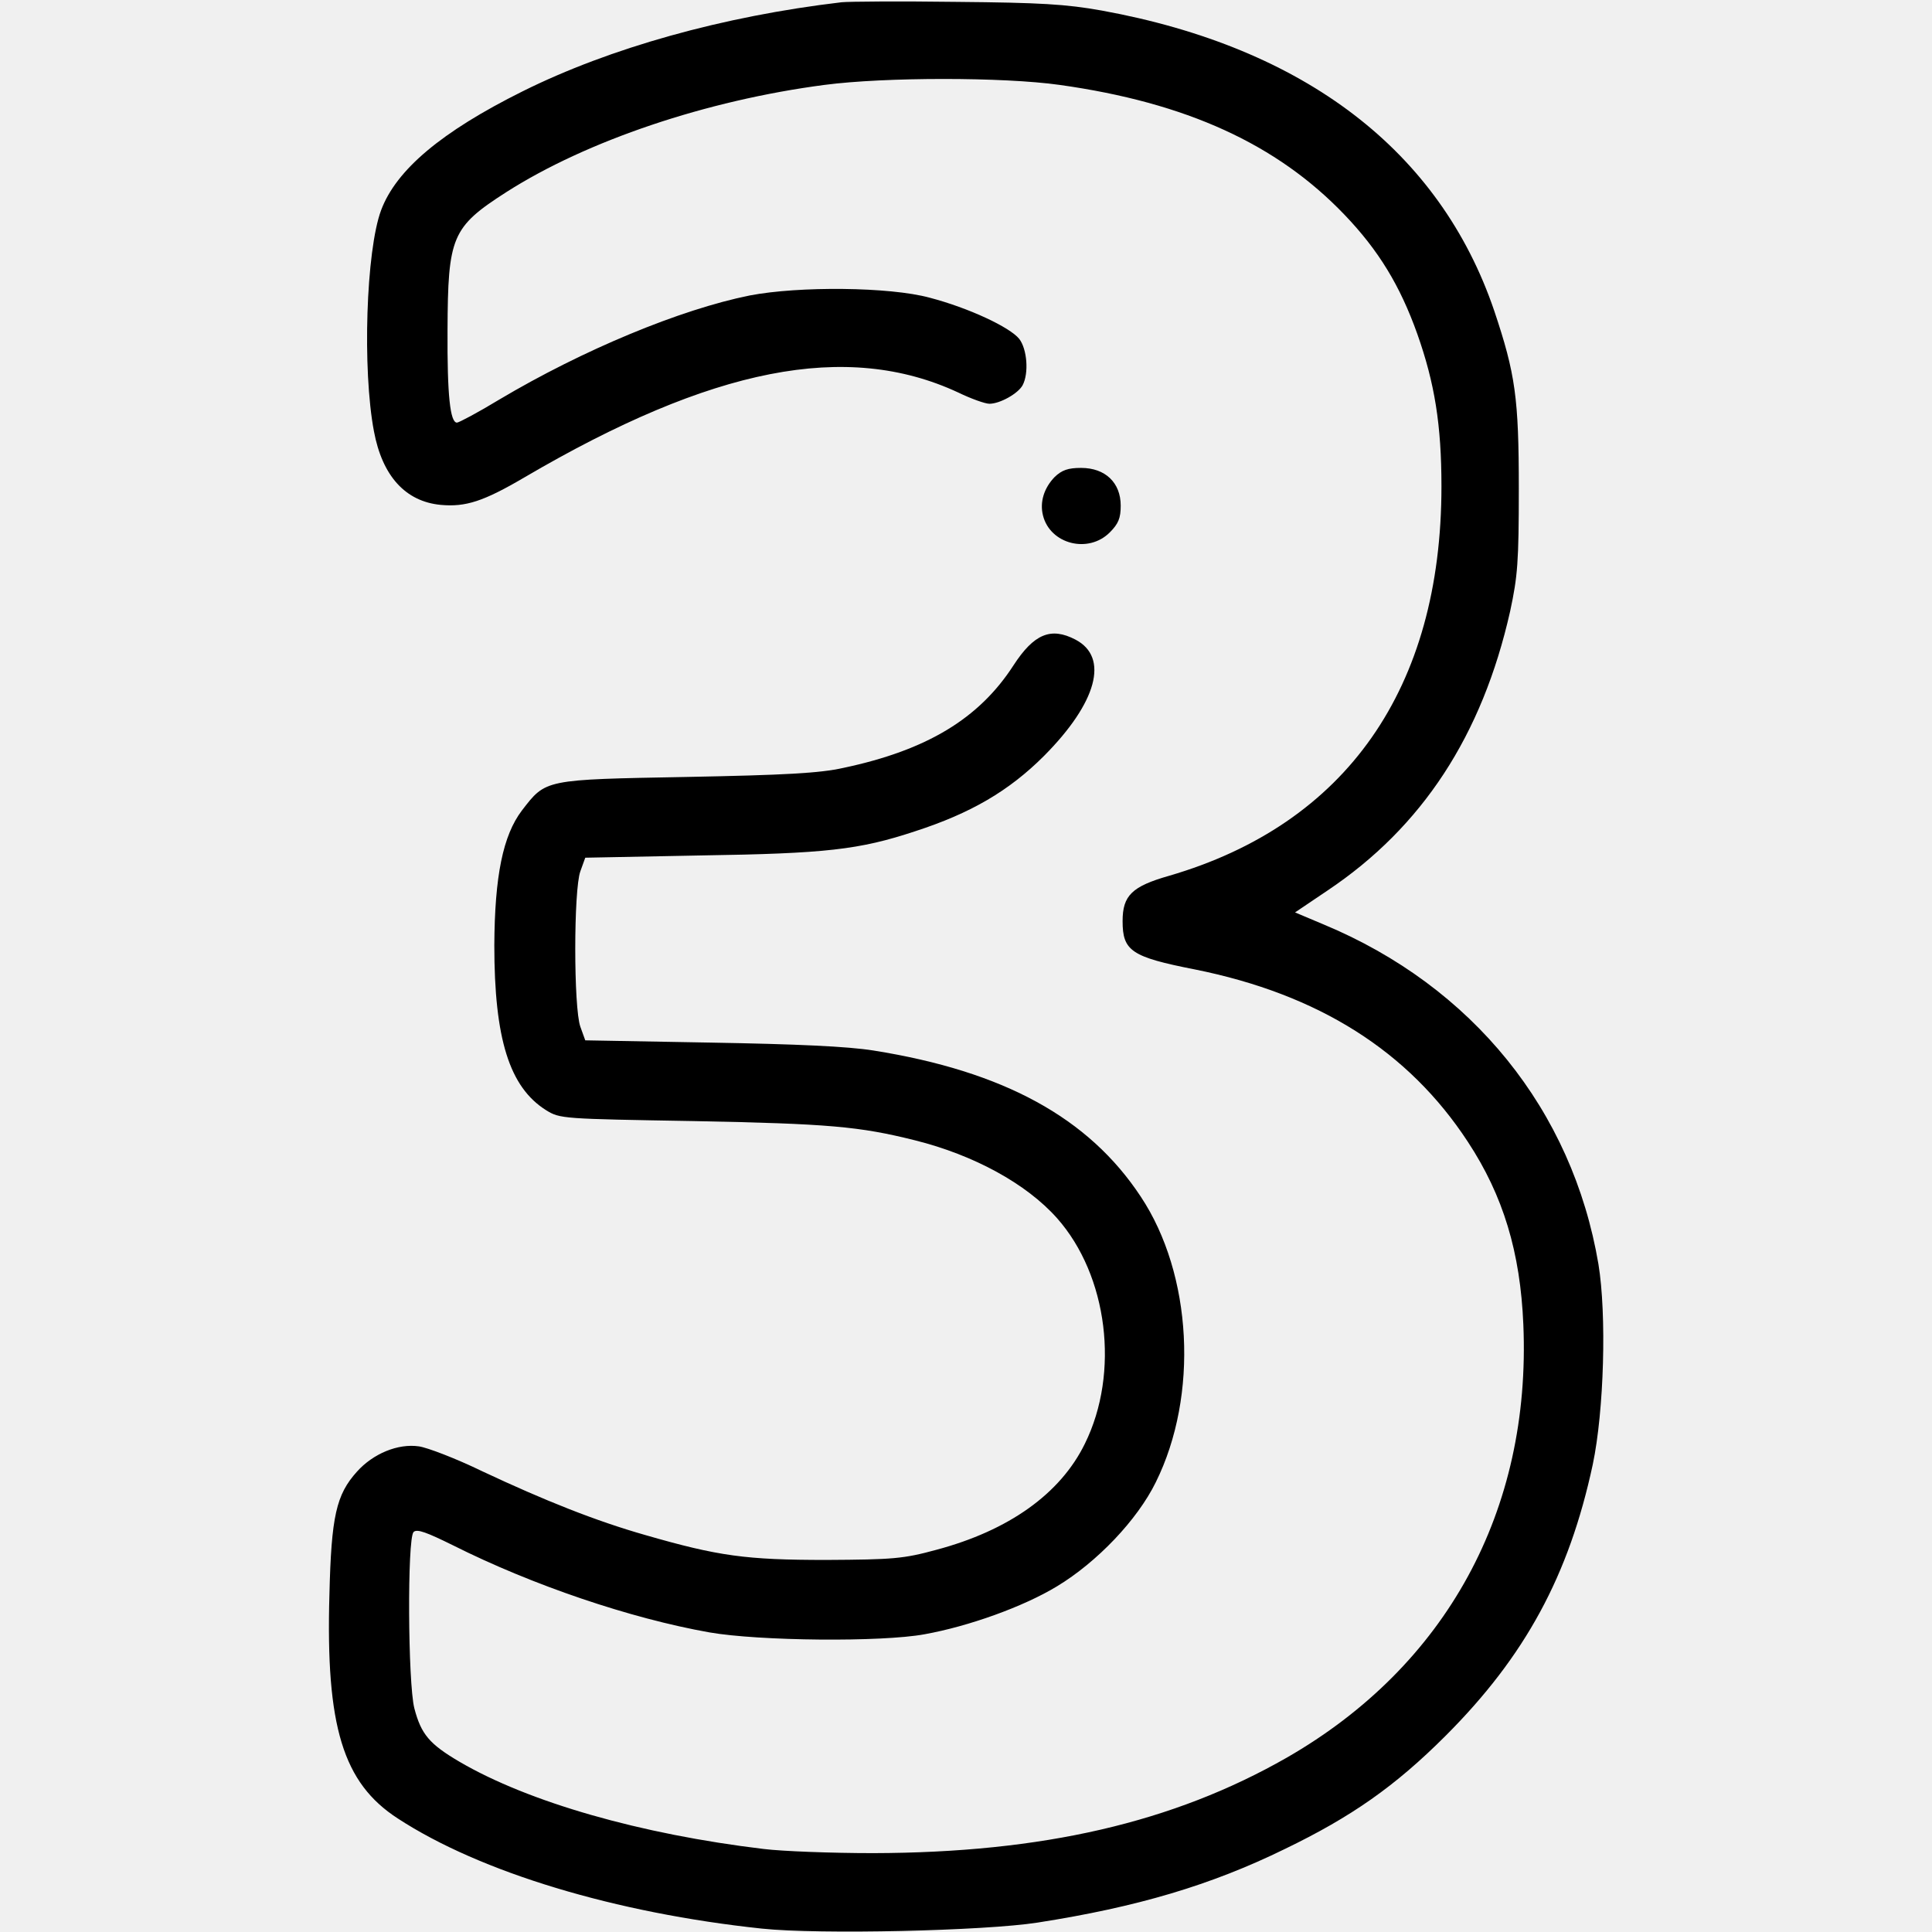
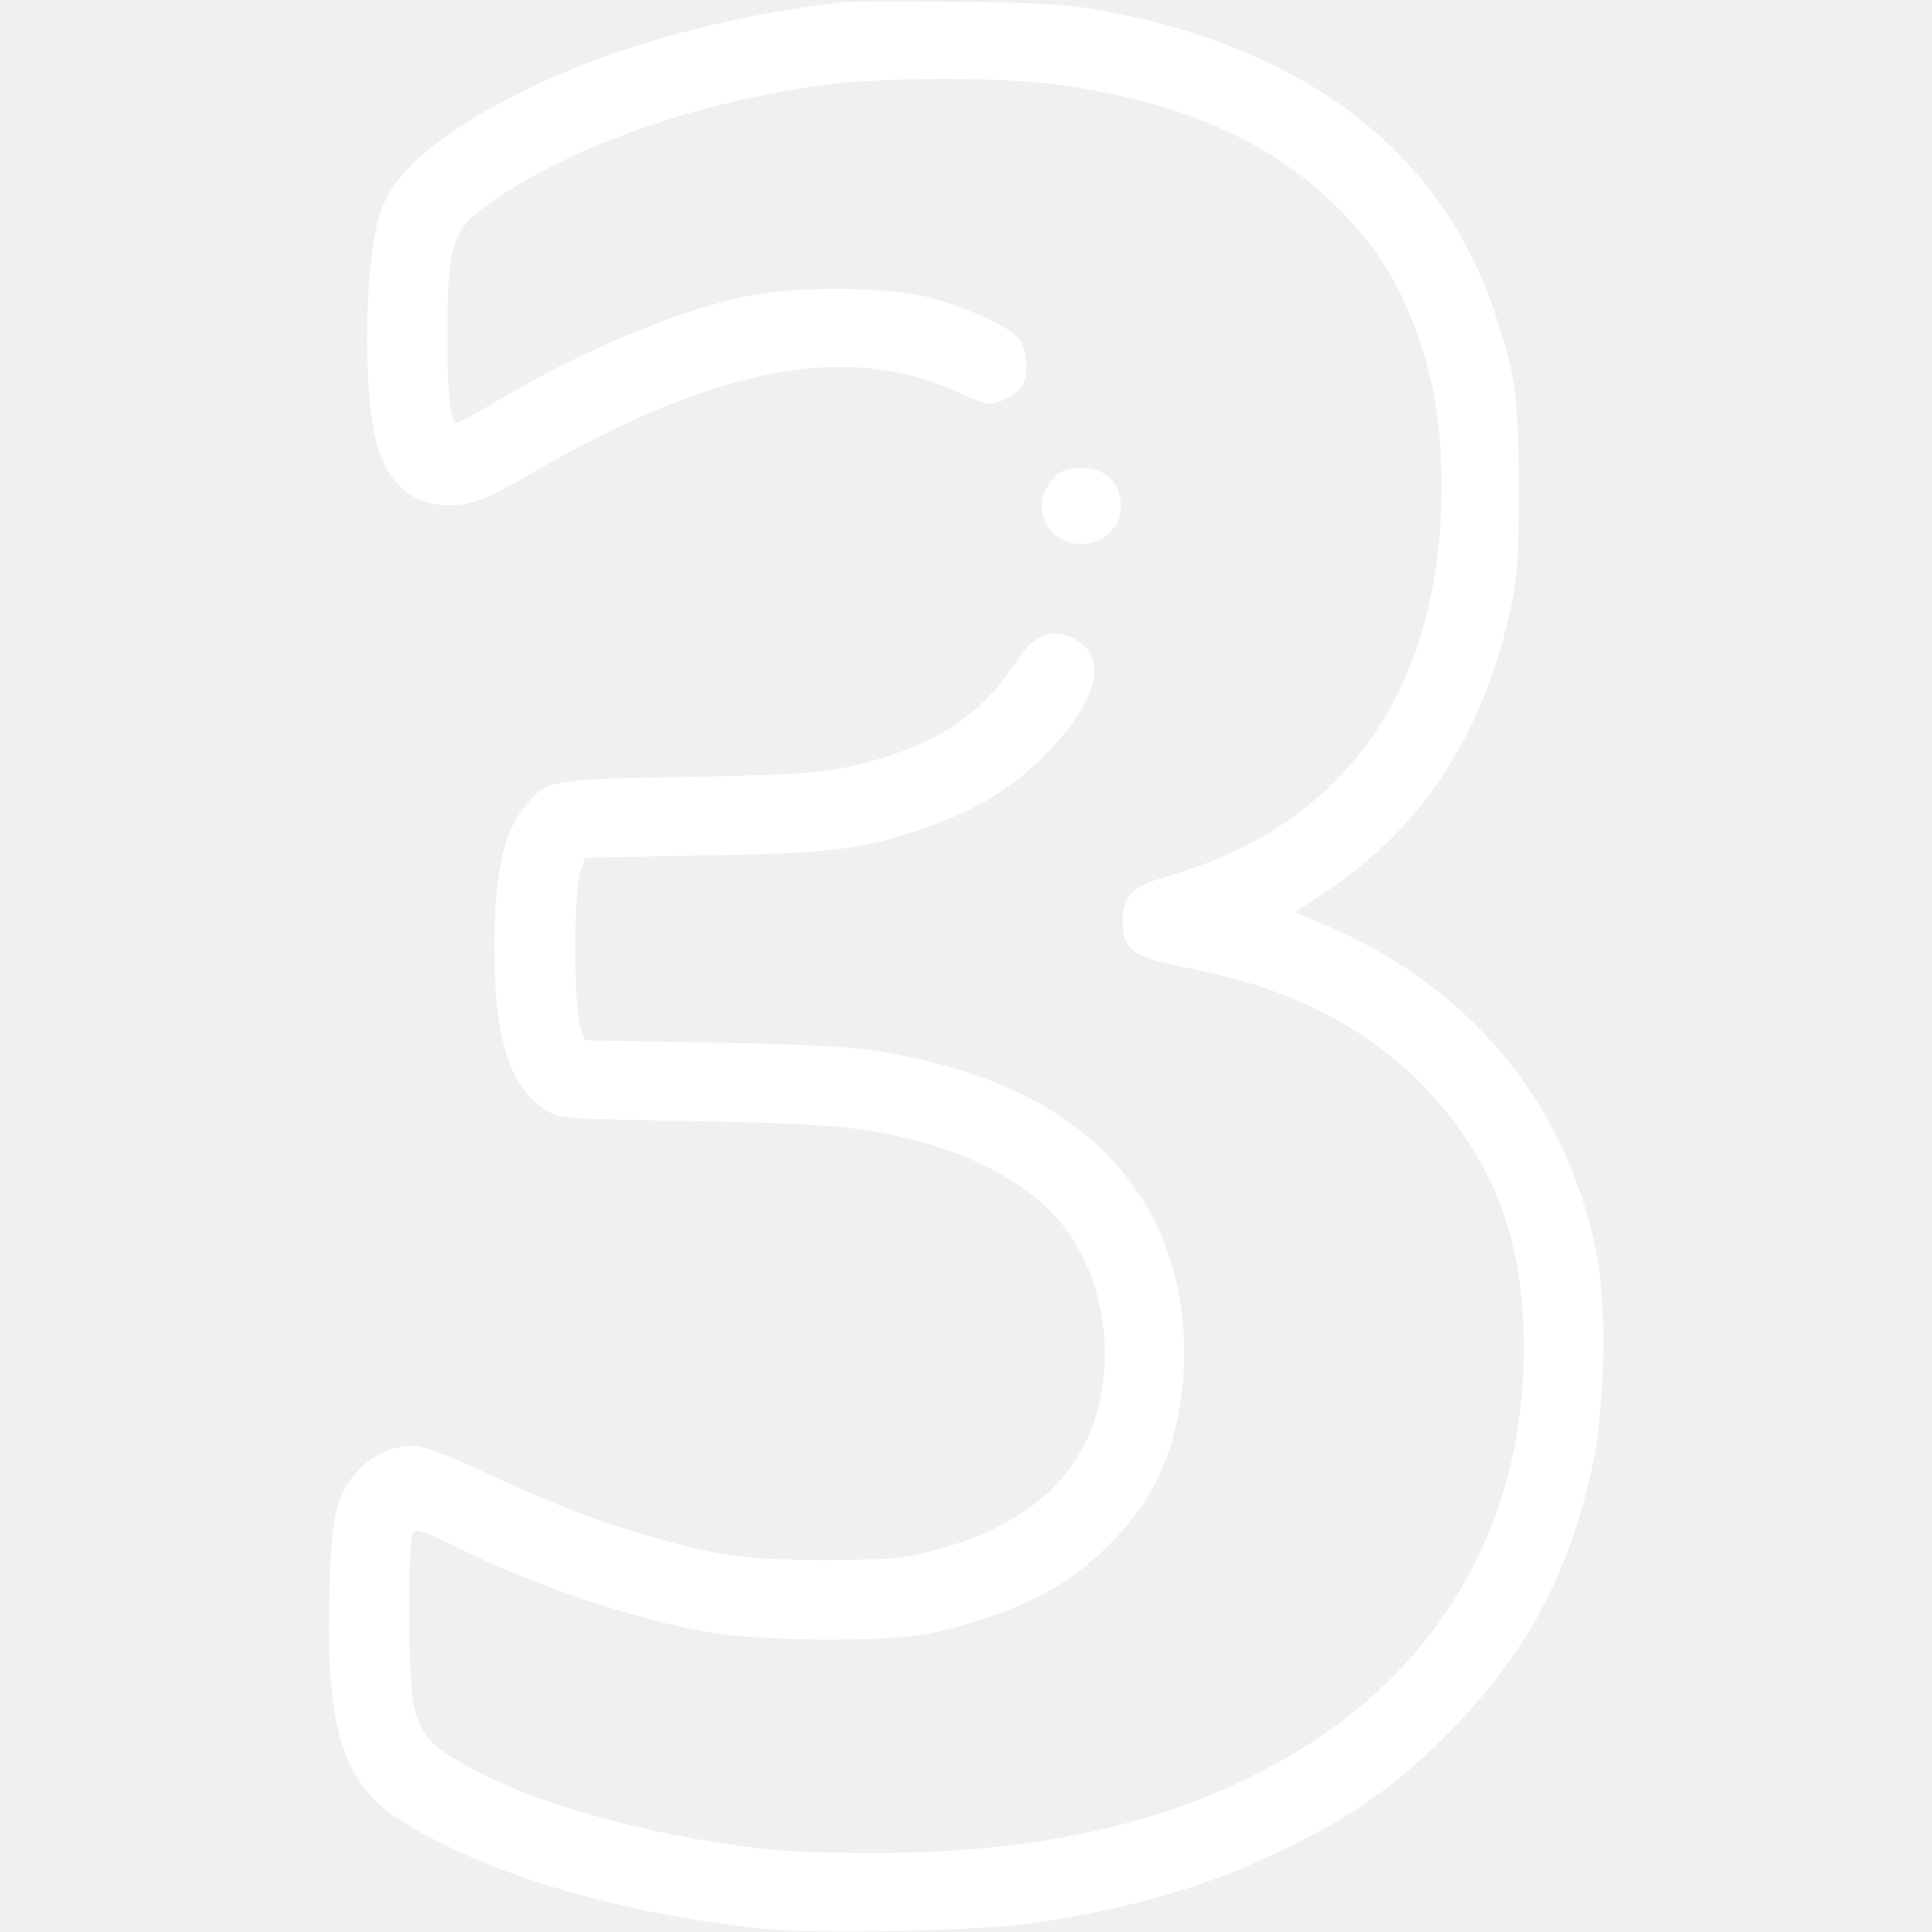
<svg xmlns="http://www.w3.org/2000/svg" version="1.0" width="512pt" height="512pt" viewBox="0 0 512 512" preserveAspectRatio="xMidYMid meet">
-   <g transform="translate(0,512) scale(0.1,-0.1)" fill="#000000" stroke="none">
+   <g transform="translate(0,512) scale(0.1,-0.1)" fill="#fff" stroke="none">
    <path d="M2230 5114 c-314 -37 -614 -121 -845 -236 -215 -107 -335 -208 -375 -315 -40 -107 -50 -423 -19 -586 22 -118 83 -186 177 -195 66 -6 113 9 222 73 498 292 854 362 1149 225 35 -17 72 -30 83 -30 28 0 76 27 88 49 17 32 12 96 -9 123 -25 31 -134 82 -237 109 -106 29 -347 31 -477 6 -184 -37 -442 -144 -664 -276 -56 -34 -107 -61 -112 -61 -18 0 -26 72 -25 245 1 248 11 273 156 366 213 136 530 243 843 284 160 21 474 21 623 0 336 -47 576 -157 755 -344 90 -94 147 -187 193 -316 46 -130 64 -241 64 -404 0 -535 -252 -895 -722 -1032 -98 -28 -123 -52 -123 -120 0 -79 23 -95 191 -128 329 -66 567 -217 724 -457 94 -143 139 -293 147 -484 21 -493 -204 -905 -627 -1148 -301 -172 -647 -252 -1096 -253 -111 0 -241 5 -290 11 -326 39 -623 124 -806 231 -80 47 -102 73 -120 142 -17 67 -19 450 -2 467 9 9 35 -1 104 -35 211 -106 471 -194 680 -231 132 -23 456 -26 570 -5 117 21 262 73 351 127 106 64 213 176 262 276 114 230 97 551 -40 757 -138 209 -363 332 -708 387 -69 11 -202 17 -432 21 l-332 6 -13 36 c-18 50 -18 363 0 412 l13 36 307 6 c330 5 419 15 567 64 148 48 249 107 342 200 140 141 173 261 83 308 -65 34 -110 15 -164 -68 -91 -141 -229 -225 -451 -272 -62 -14 -155 -19 -415 -24 -379 -7 -373 -6 -437 -89 -50 -66 -72 -173 -73 -357 0 -248 40 -376 137 -437 37 -23 43 -23 393 -29 356 -7 437 -14 585 -51 156 -39 295 -115 376 -206 135 -152 167 -410 74 -598 -65 -133 -202 -230 -393 -281 -88 -24 -115 -26 -292 -27 -213 0 -286 10 -480 66 -130 37 -266 91 -432 169 -70 34 -146 63 -168 66 -55 8 -121 -19 -164 -67 -55 -61 -68 -118 -73 -326 -10 -349 36 -499 181 -593 219 -143 578 -251 965 -292 152 -16 591 -6 731 16 263 41 459 99 655 195 176 85 292 166 426 300 211 211 327 425 390 719 30 143 37 397 15 531 -69 408 -334 736 -728 900 l-76 32 86 58 c251 168 410 411 484 740 20 93 23 131 23 325 0 240 -9 304 -65 471 -144 424 -502 698 -1040 796 -95 17 -163 21 -385 23 -148 2 -286 1 -305 -1z" />
    <path d="M2795 3856 c-28 -29 -40 -66 -31 -102 19 -76 120 -102 177 -45 23 23 29 38 29 71 0 61 -41 100 -105 100 -35 0 -51 -6 -70 -24z" />
  </g>
</svg>
